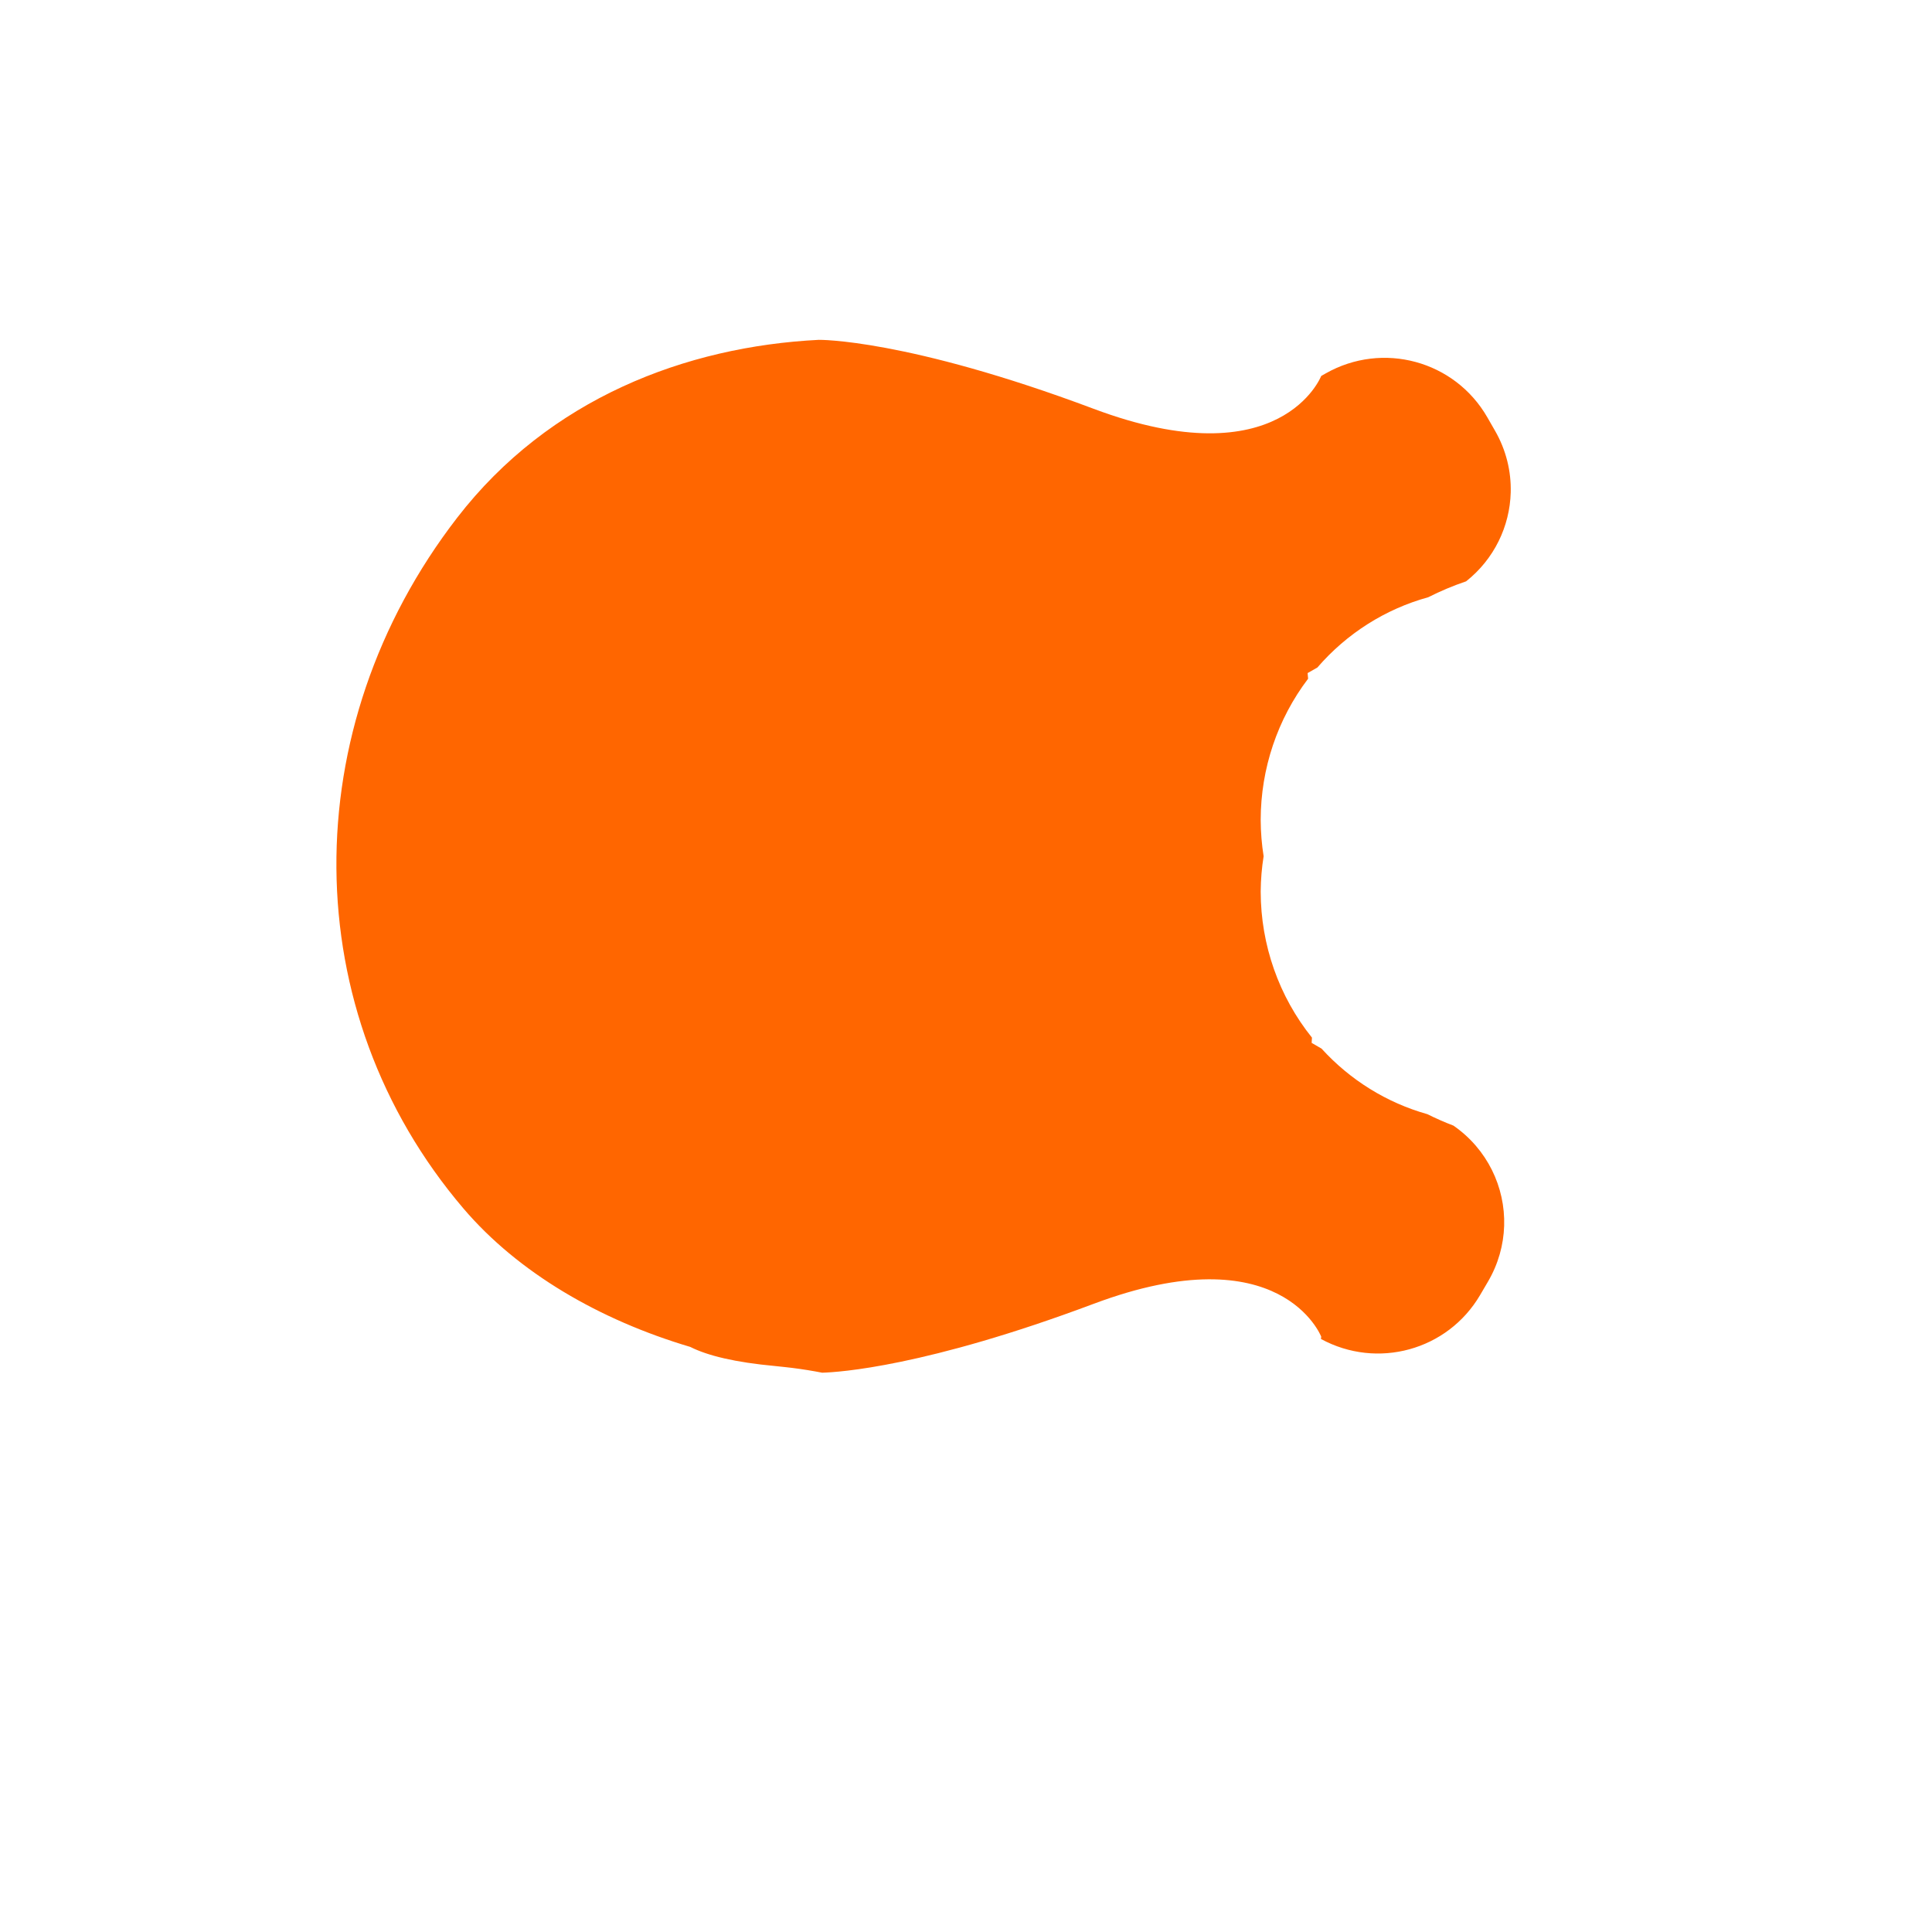
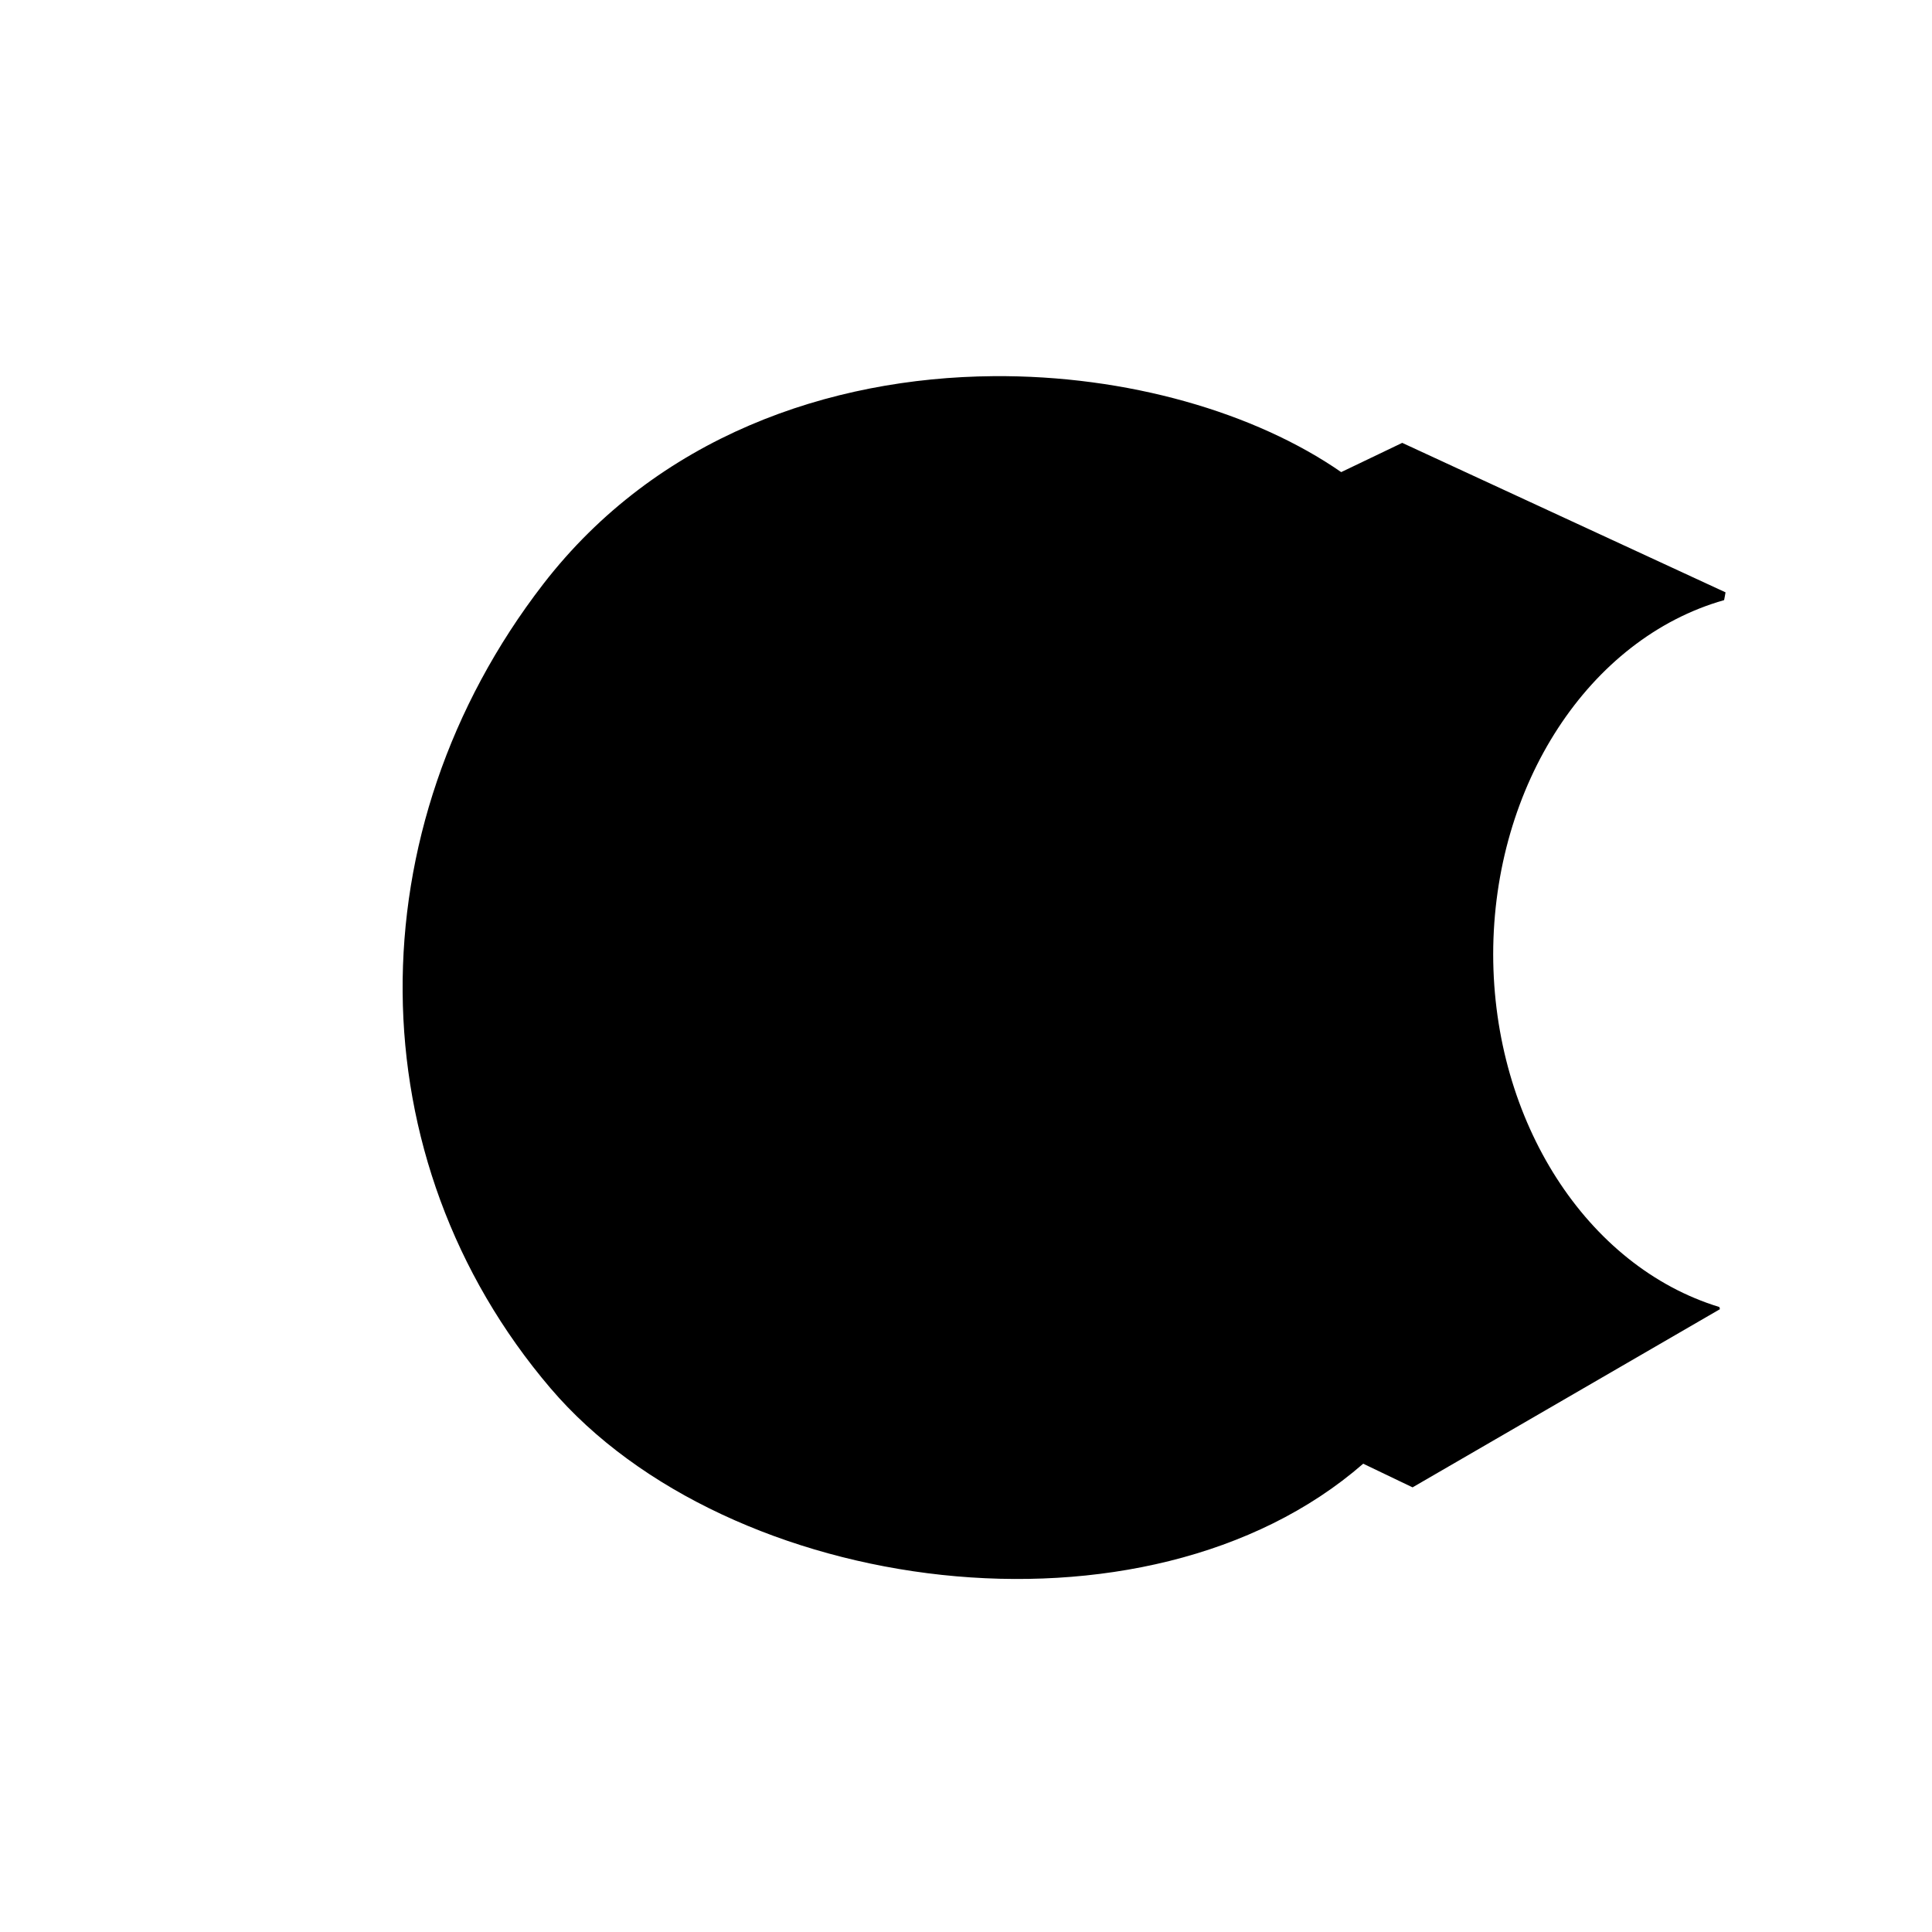
<svg xmlns="http://www.w3.org/2000/svg" id="svg11" xml:space="preserve" viewBox="0 0 300 300" height="300" width="300" y="0px" x="0px" version="1.1">
  <defs id="defs15" />
-   <path id="path867" d="M 127.135 52.771 C 106.474 53.815 85.275 61.896 70.996 80.383 C 45.735 113.09 45.912 157.097 71.965 187.656 C 80.462 197.623 93.117 204.976 107.184 209.148 C 109.891 210.514 114.155 211.545 120.385 212.119 C 120.885 212.165 121.366 212.222 121.852 212.275 C 122.229 212.325 122.608 212.359 122.986 212.404 C 124.633 212.61 126.184 212.863 127.664 213.152 C 130.203 213.083 143.717 212.245 169.812 202.459 C 198.923 191.542 205.158 207.557 205.158 207.557 L 205.117 207.916 C 213.855 212.669 224.784 209.698 229.834 201.086 L 231.049 199.016 C 232.655 196.278 233.471 193.303 233.564 190.354 C 233.755 184.333 230.932 178.415 225.688 174.785 A 44.948 44.948 0 0 1 221.641 173.008 A 35.141 35.849 0 0 1 205.209 162.828 L 203.672 161.938 C 203.69 161.669 203.702 161.392 203.719 161.121 A 35.141 35.849 0 0 1 195.76 138.473 L 195.76 138.404 A 35.141 35.849 0 0 1 196.215 132.955 A 35.141 35.849 0 0 1 195.76 127.369 L 195.76 127.283 A 35.141 35.849 0 0 1 203.123 105.389 C 203.096 105.106 203.073 104.789 203.045 104.514 L 204.559 103.654 A 35.141 35.849 0 0 1 221.775 92.74 A 44.948 44.948 0 0 1 227.656 90.27 C 231.996 86.837 234.446 81.739 234.584 76.455 C 234.668 73.219 233.888 69.914 232.148 66.887 L 230.953 64.805 C 225.893 55.998 214.692 52.96 205.838 57.992 L 205.158 58.379 C 205.158 58.379 198.923 74.391 169.812 63.475 C 140.702 52.558 127.135 52.771 127.135 52.771 z " style="fill:#ff6600;stroke-width:0.859" />
+   <path style="stroke-width:1" d="M 154.236 58.41 C 128.793 58.623 102.026 67.816 84.359 90.689 C 54.952 128.765 55.157 179.993 85.486 215.568 C 113.001 247.842 177.926 256.673 211.678 227.283 L 219.342 230.957 L 267.07 203.289 C 267.037 203.178 267.015 203.064 266.98 202.953 A 46.372 56.536 0 0 1 231.861 148.178 A 46.372 56.536 0 0 1 267.719 93.186 C 267.805 92.786 267.868 92.381 267.939 91.979 L 217.736 68.768 L 208.26 73.309 C 194.921 64.06 175.024 58.236 154.236 58.41 z " id="robotbody" />
</svg>
